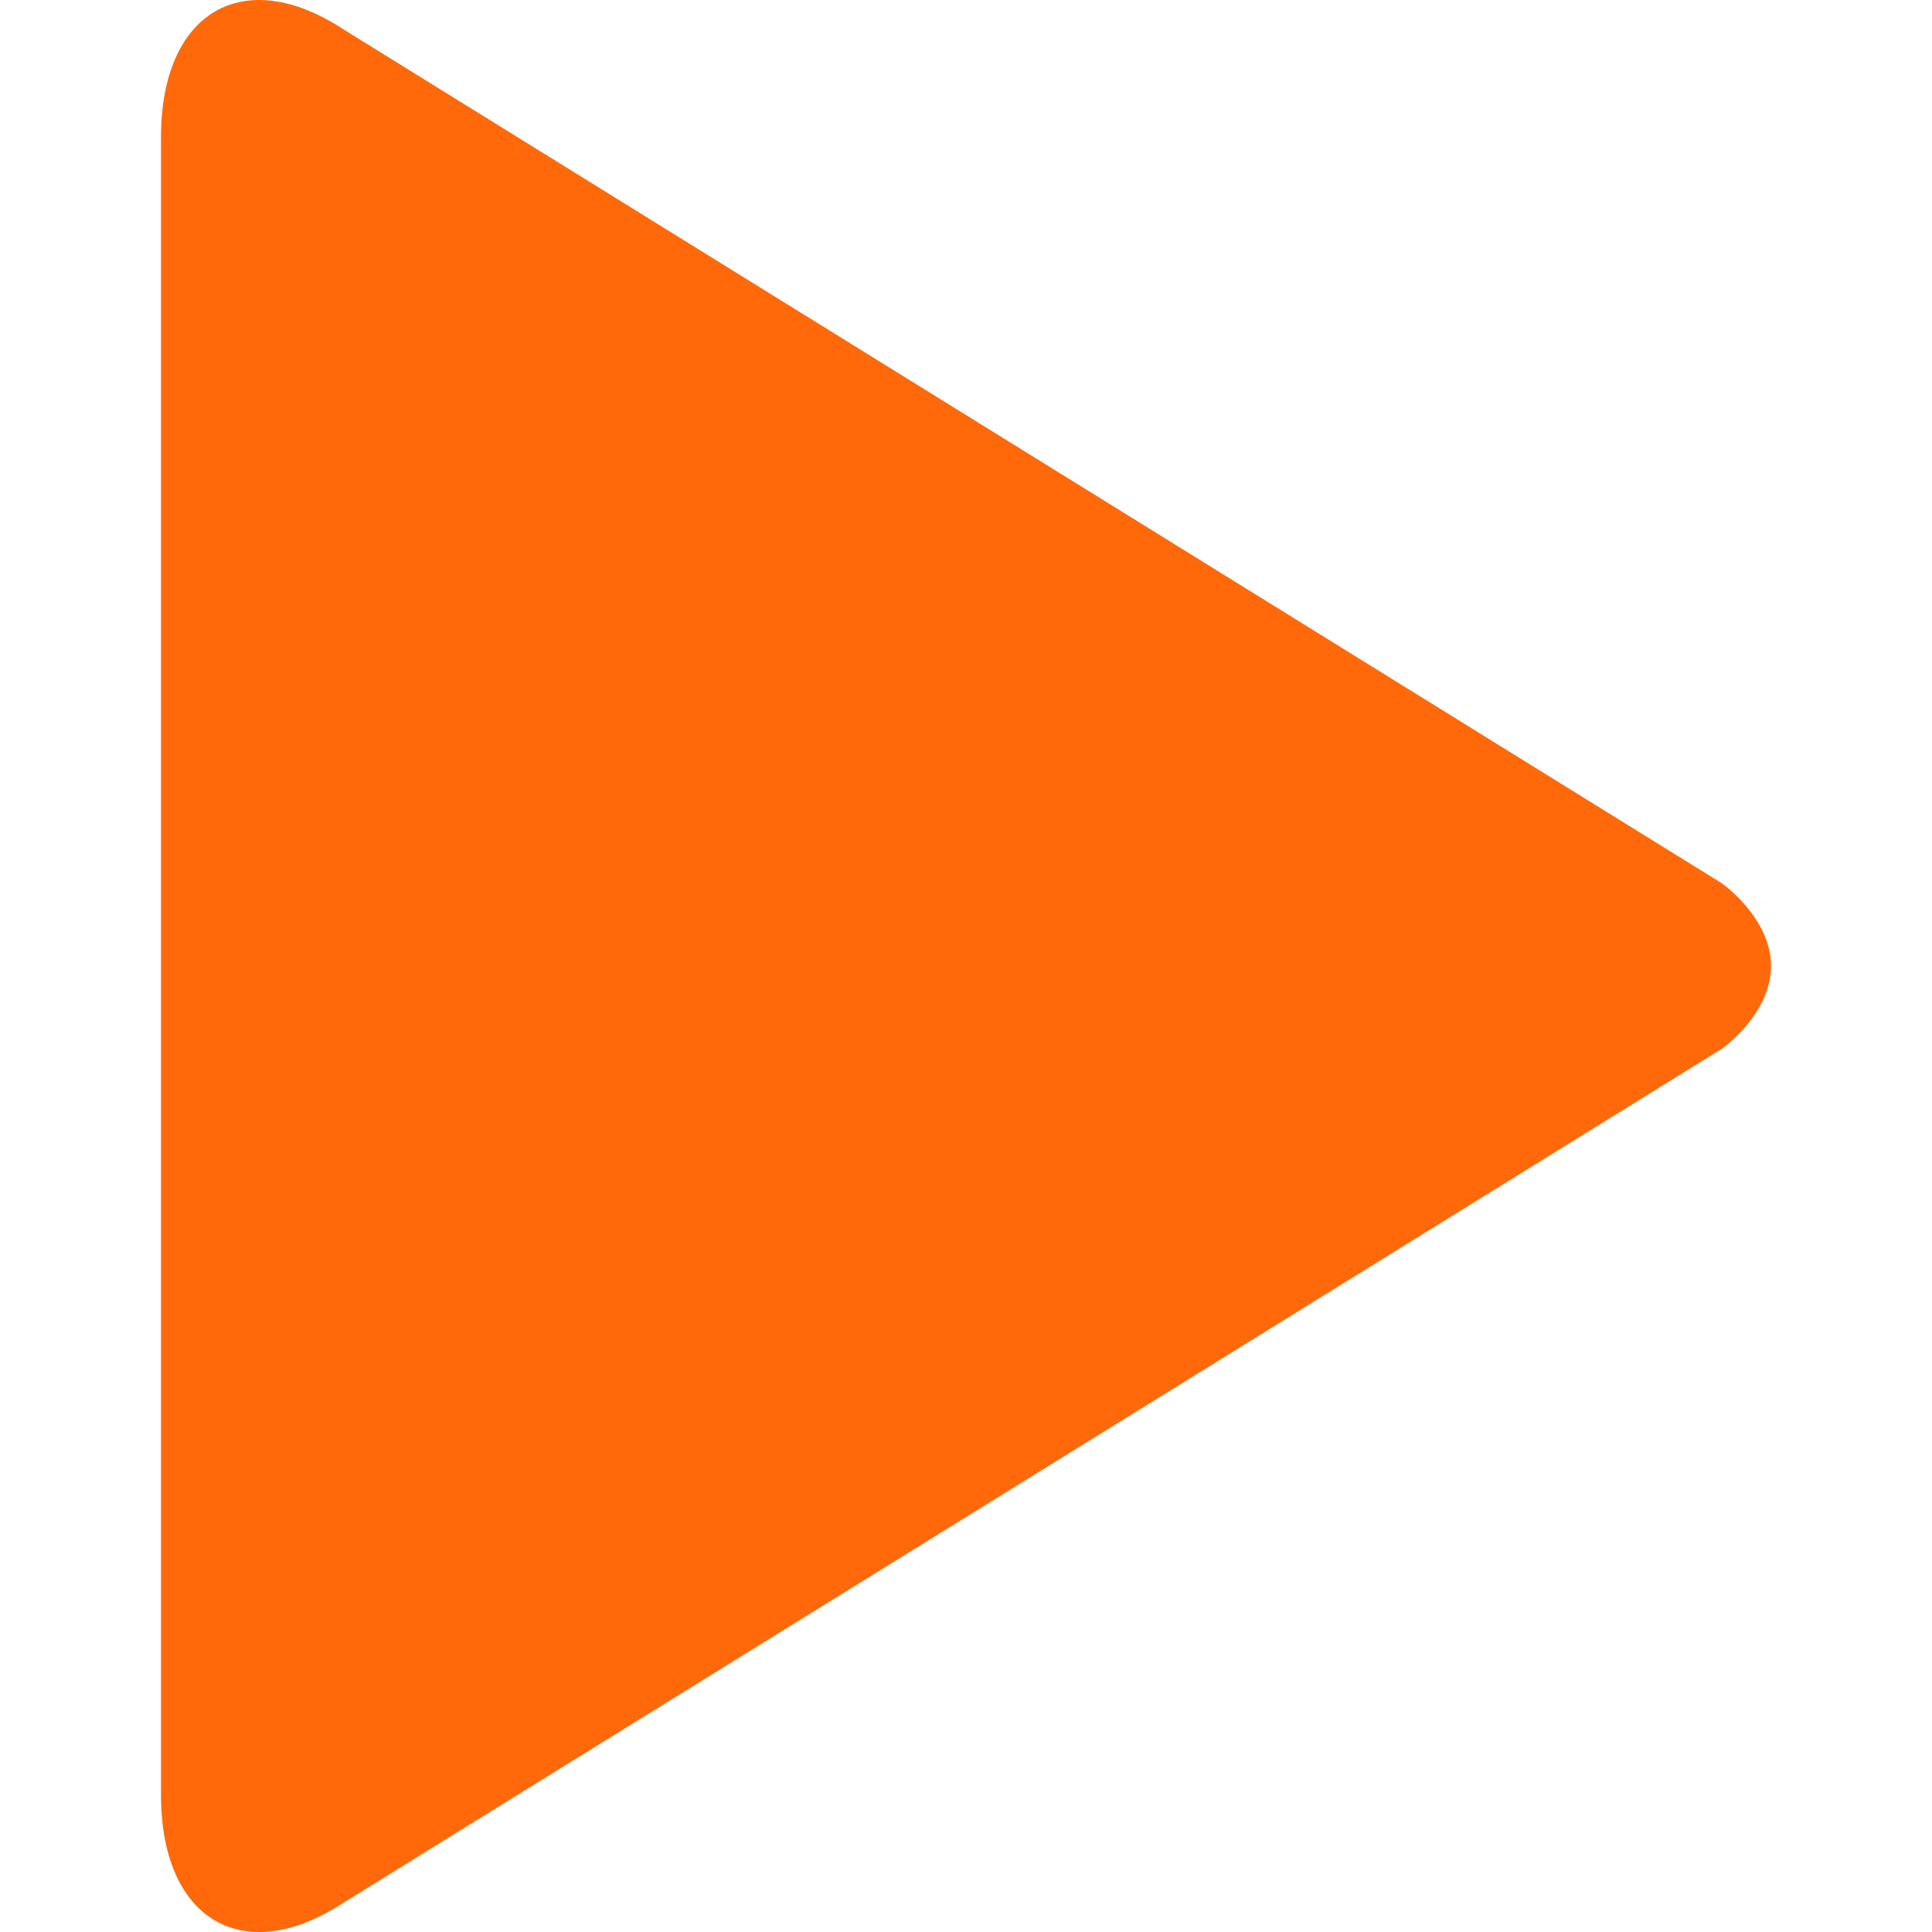
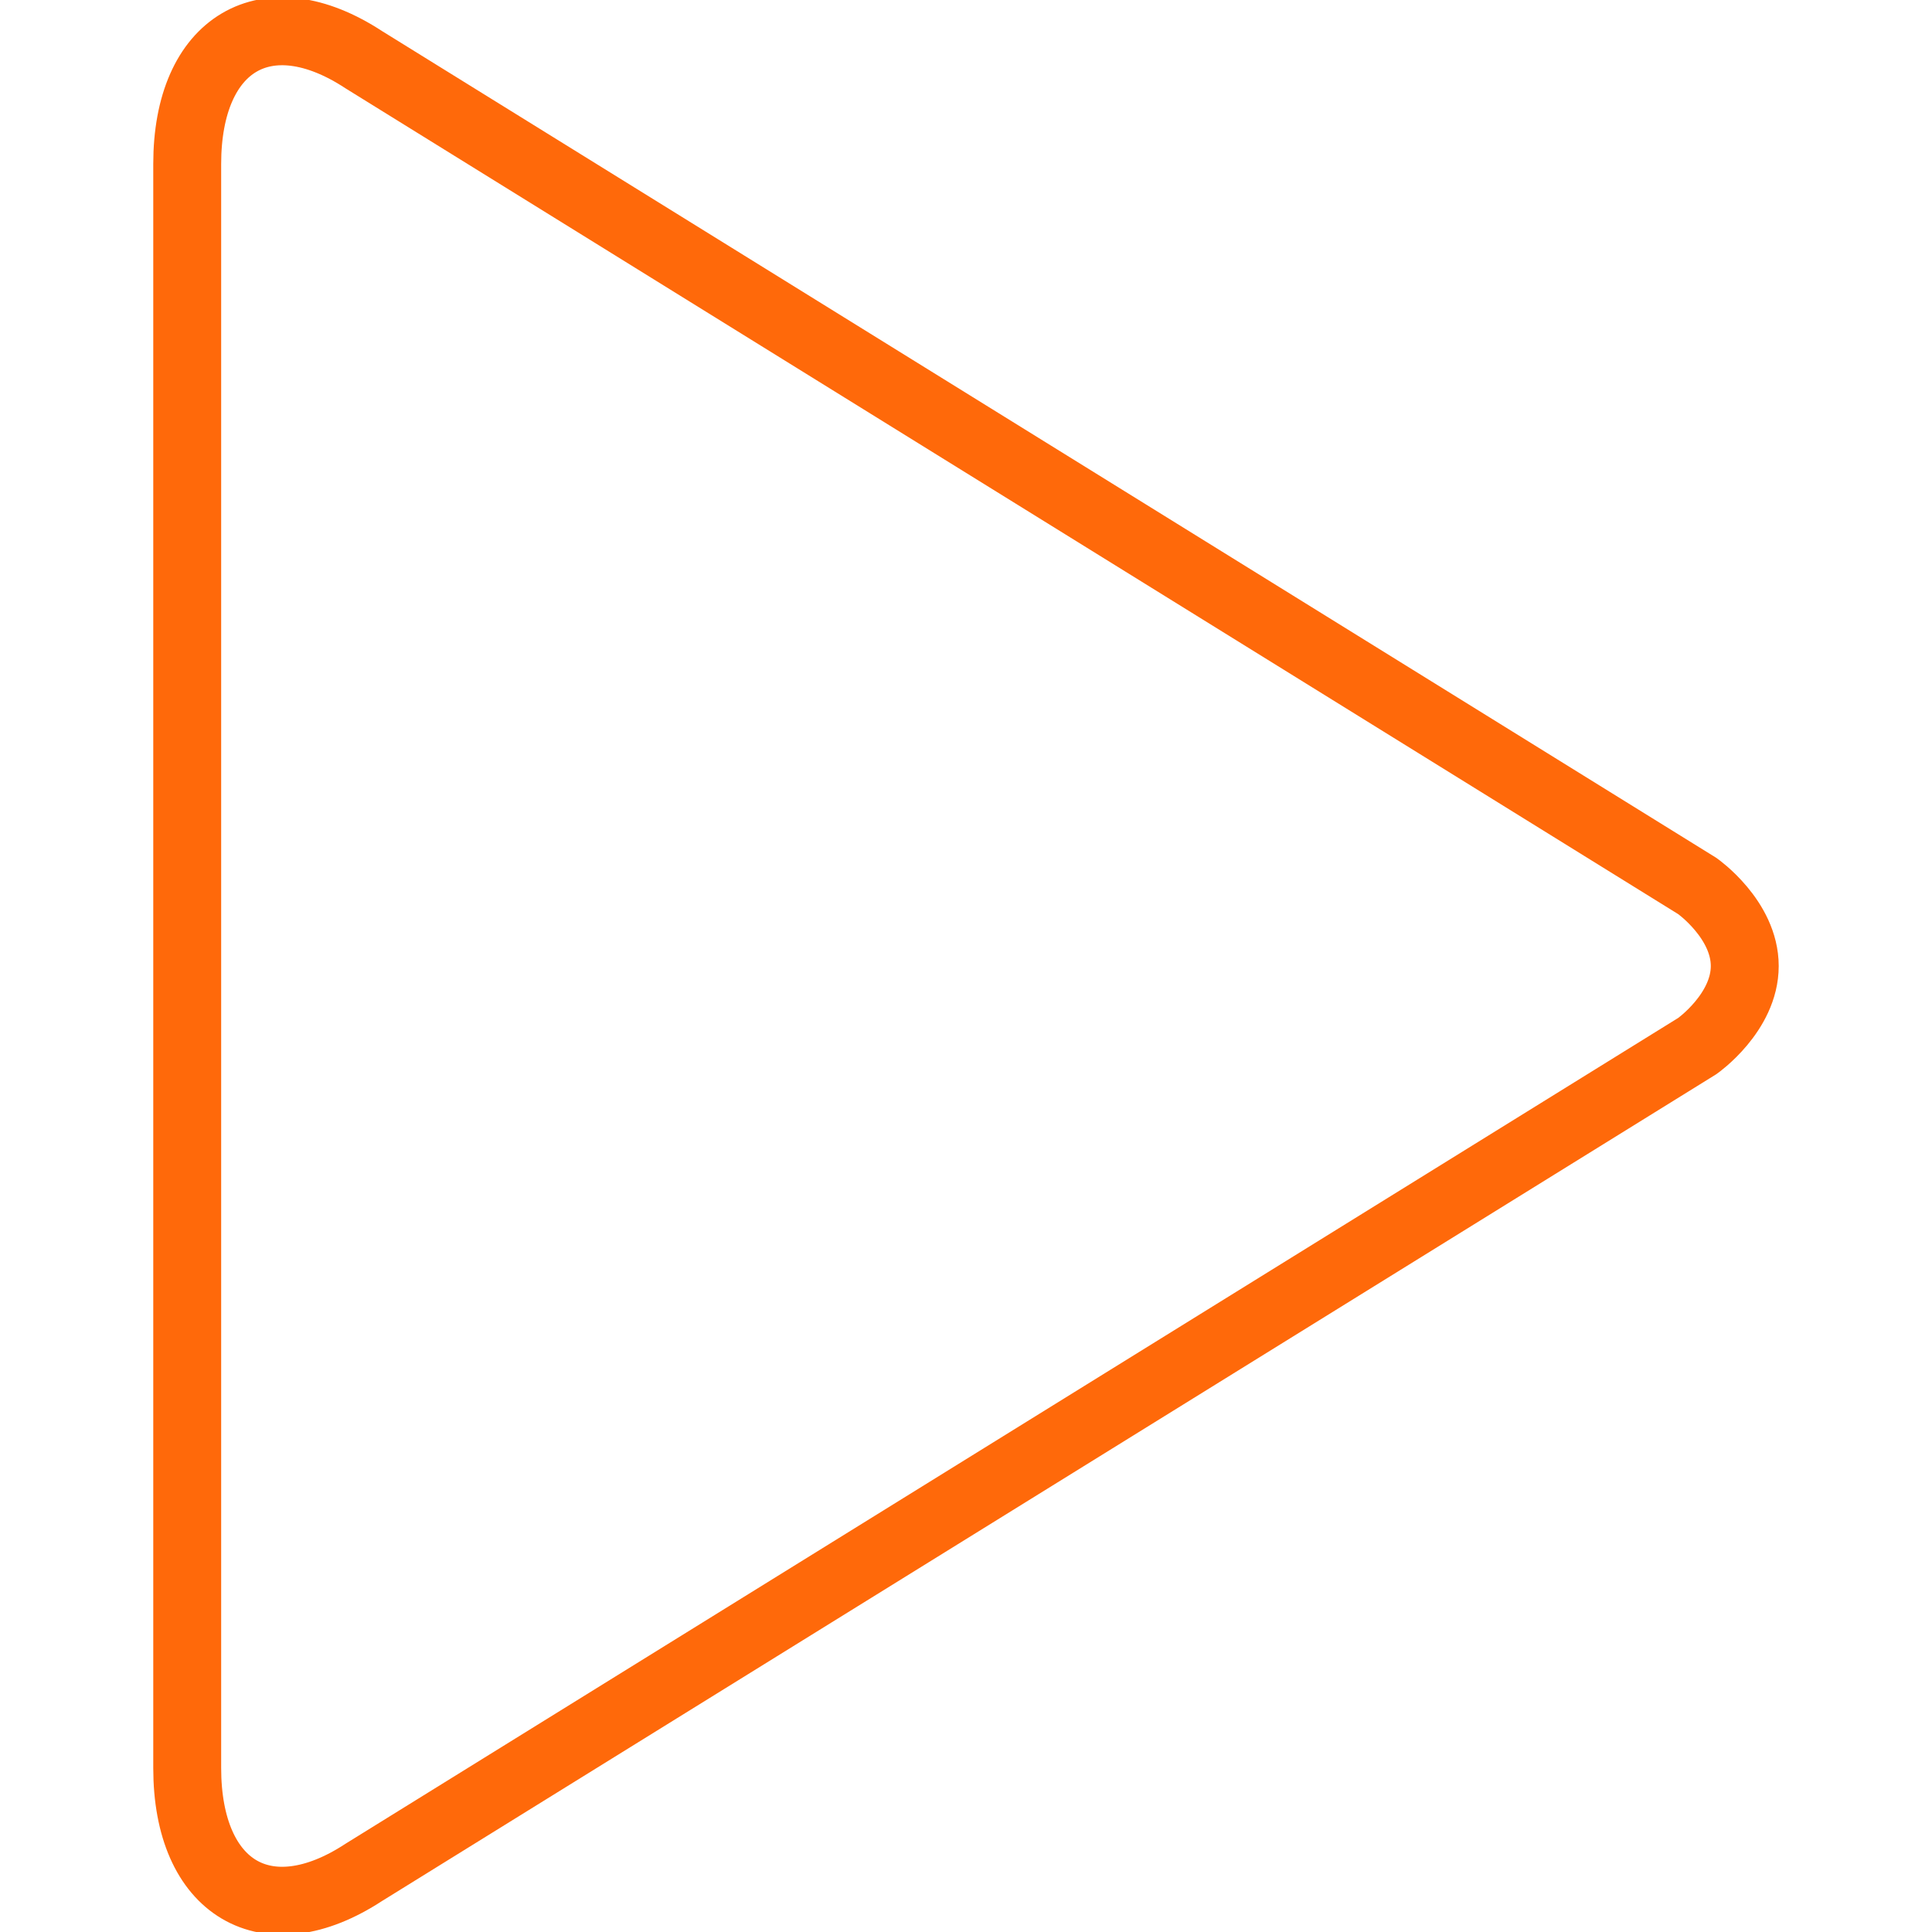
<svg xmlns="http://www.w3.org/2000/svg" version="1.1" id="Capa_1" x="0px" y="0px" viewBox="0 0 60 60" style="enable-background:new 0 0 60 60;" xml:space="preserve" width="512px" height="512px">
-   <g>
-     <g>
-       <path d="M53.479,27.435L10.672,0.915C7.553-1.132,5,0.374,5,4.261v51.48c0,3.885,2.553,5.391,5.672,3.346    l42.807-26.52c0,0,1.521-1.07,1.521-2.566S53.479,27.435,53.479,27.435z" fill="#FF690A" />
+   <defs id="defs41" />
+   <g id="g6">
+     <g id="g4" style="fill:none;stroke:#ff690a;stroke-opacity:1;stroke-width:1.875;stroke-miterlimit:4;stroke-dasharray:none">
+       <path d="M 52.714,27.518 11.302,1.857 C 8.284,-0.124 5.814,1.333 5.814,5.094 V 54.908 c 0,3.759 2.47,5.216 5.487,3.238 L 52.714,32.484 c 0,0 1.471,-1.035 1.471,-2.483 0,-1.448 -1.471,-2.483 -1.471,-2.483 z" id="path2" style="fill:none;stroke:#ff690a;stroke-width:2.109;stroke-linecap:butt;stroke-miterlimit:4;stroke-dasharray:none;stroke-opacity:1;paint-order:normal" />
    </g>
  </g>
-   <g>
- </g>
-   <g>
- </g>
-   <g>
- </g>
-   <g>
- </g>
-   <g>
- </g>
-   <g>
- </g>
-   <g>
- </g>
-   <g>
- </g>
-   <g>
- </g>
-   <g>
- </g>
-   <g>
- </g>
-   <g>
- </g>
-   <g>
- </g>
-   <g>
- </g>
-   <g>
- </g>
+   <g id="g8" />
+   <g id="g10" />
+   <g id="g12" />
+   <g id="g14" />
+   <g id="g16" />
+   <g id="g18" />
+   <g id="g20" />
+   <g id="g22" />
+   <g id="g24" />
+   <g id="g26" />
+   <g id="g28" />
+   <g id="g30" />
+   <g id="g32" />
+   <g id="g34" />
+   <g id="g36" />
</svg>
